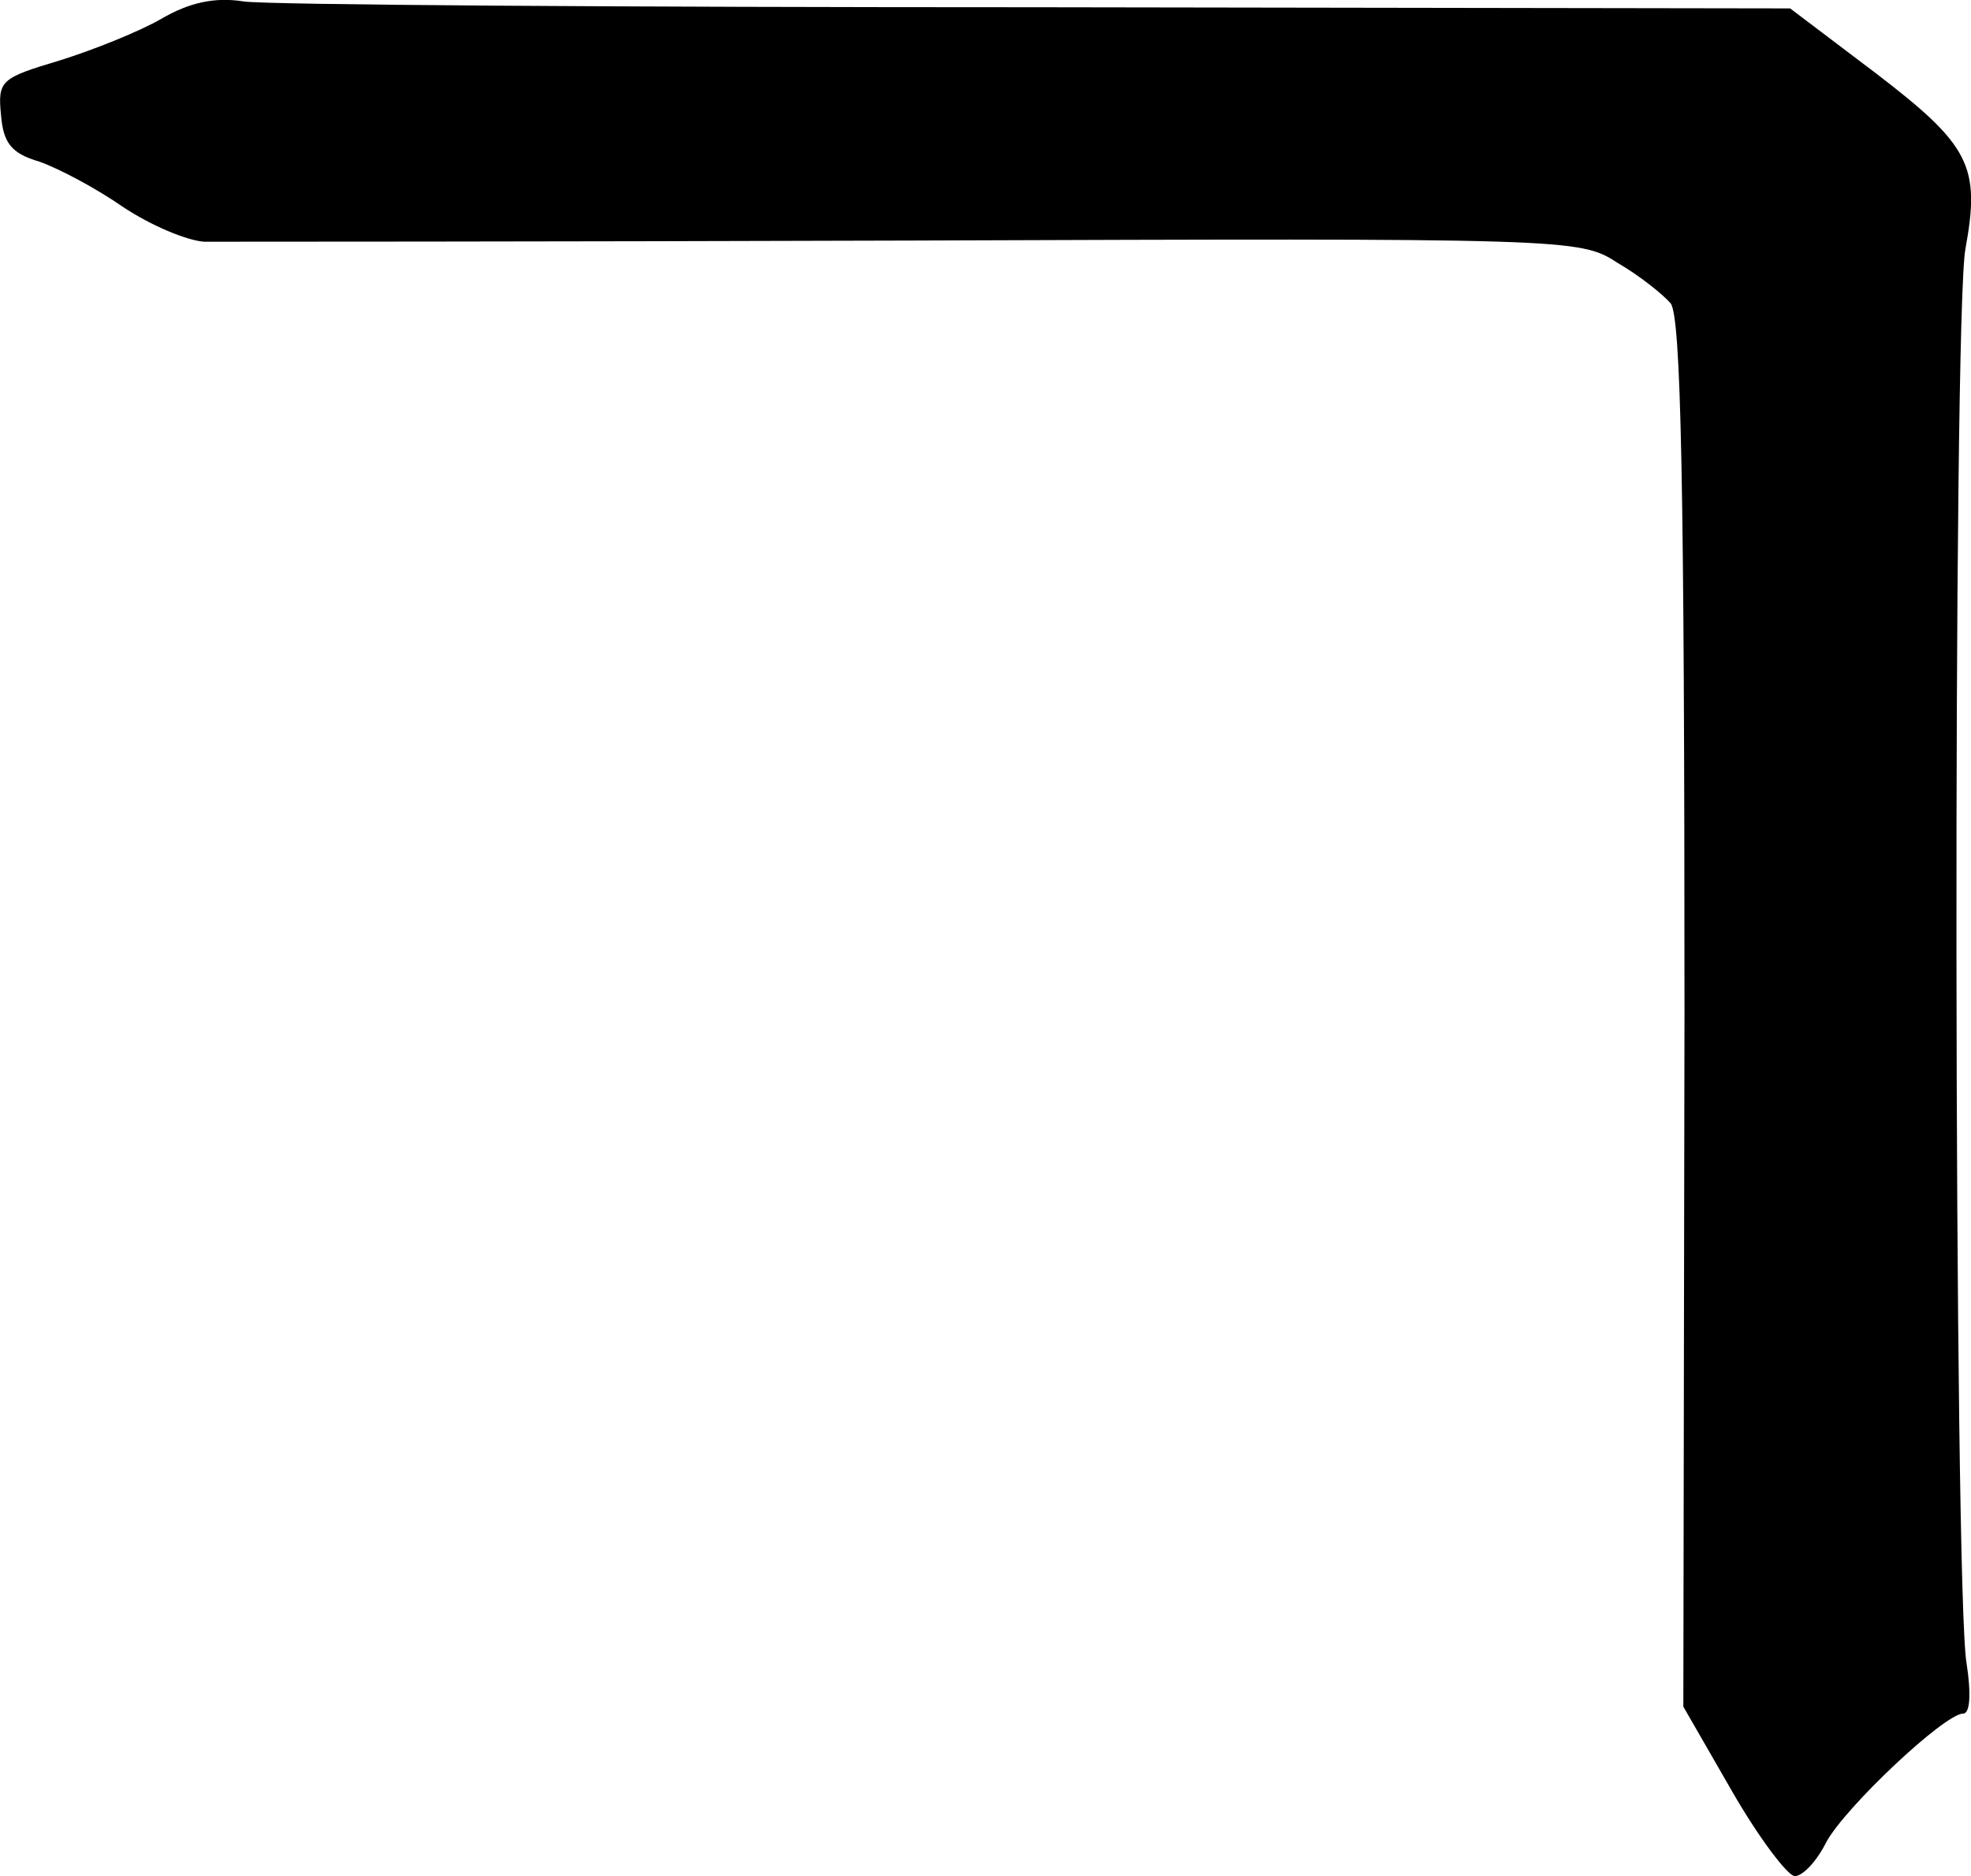
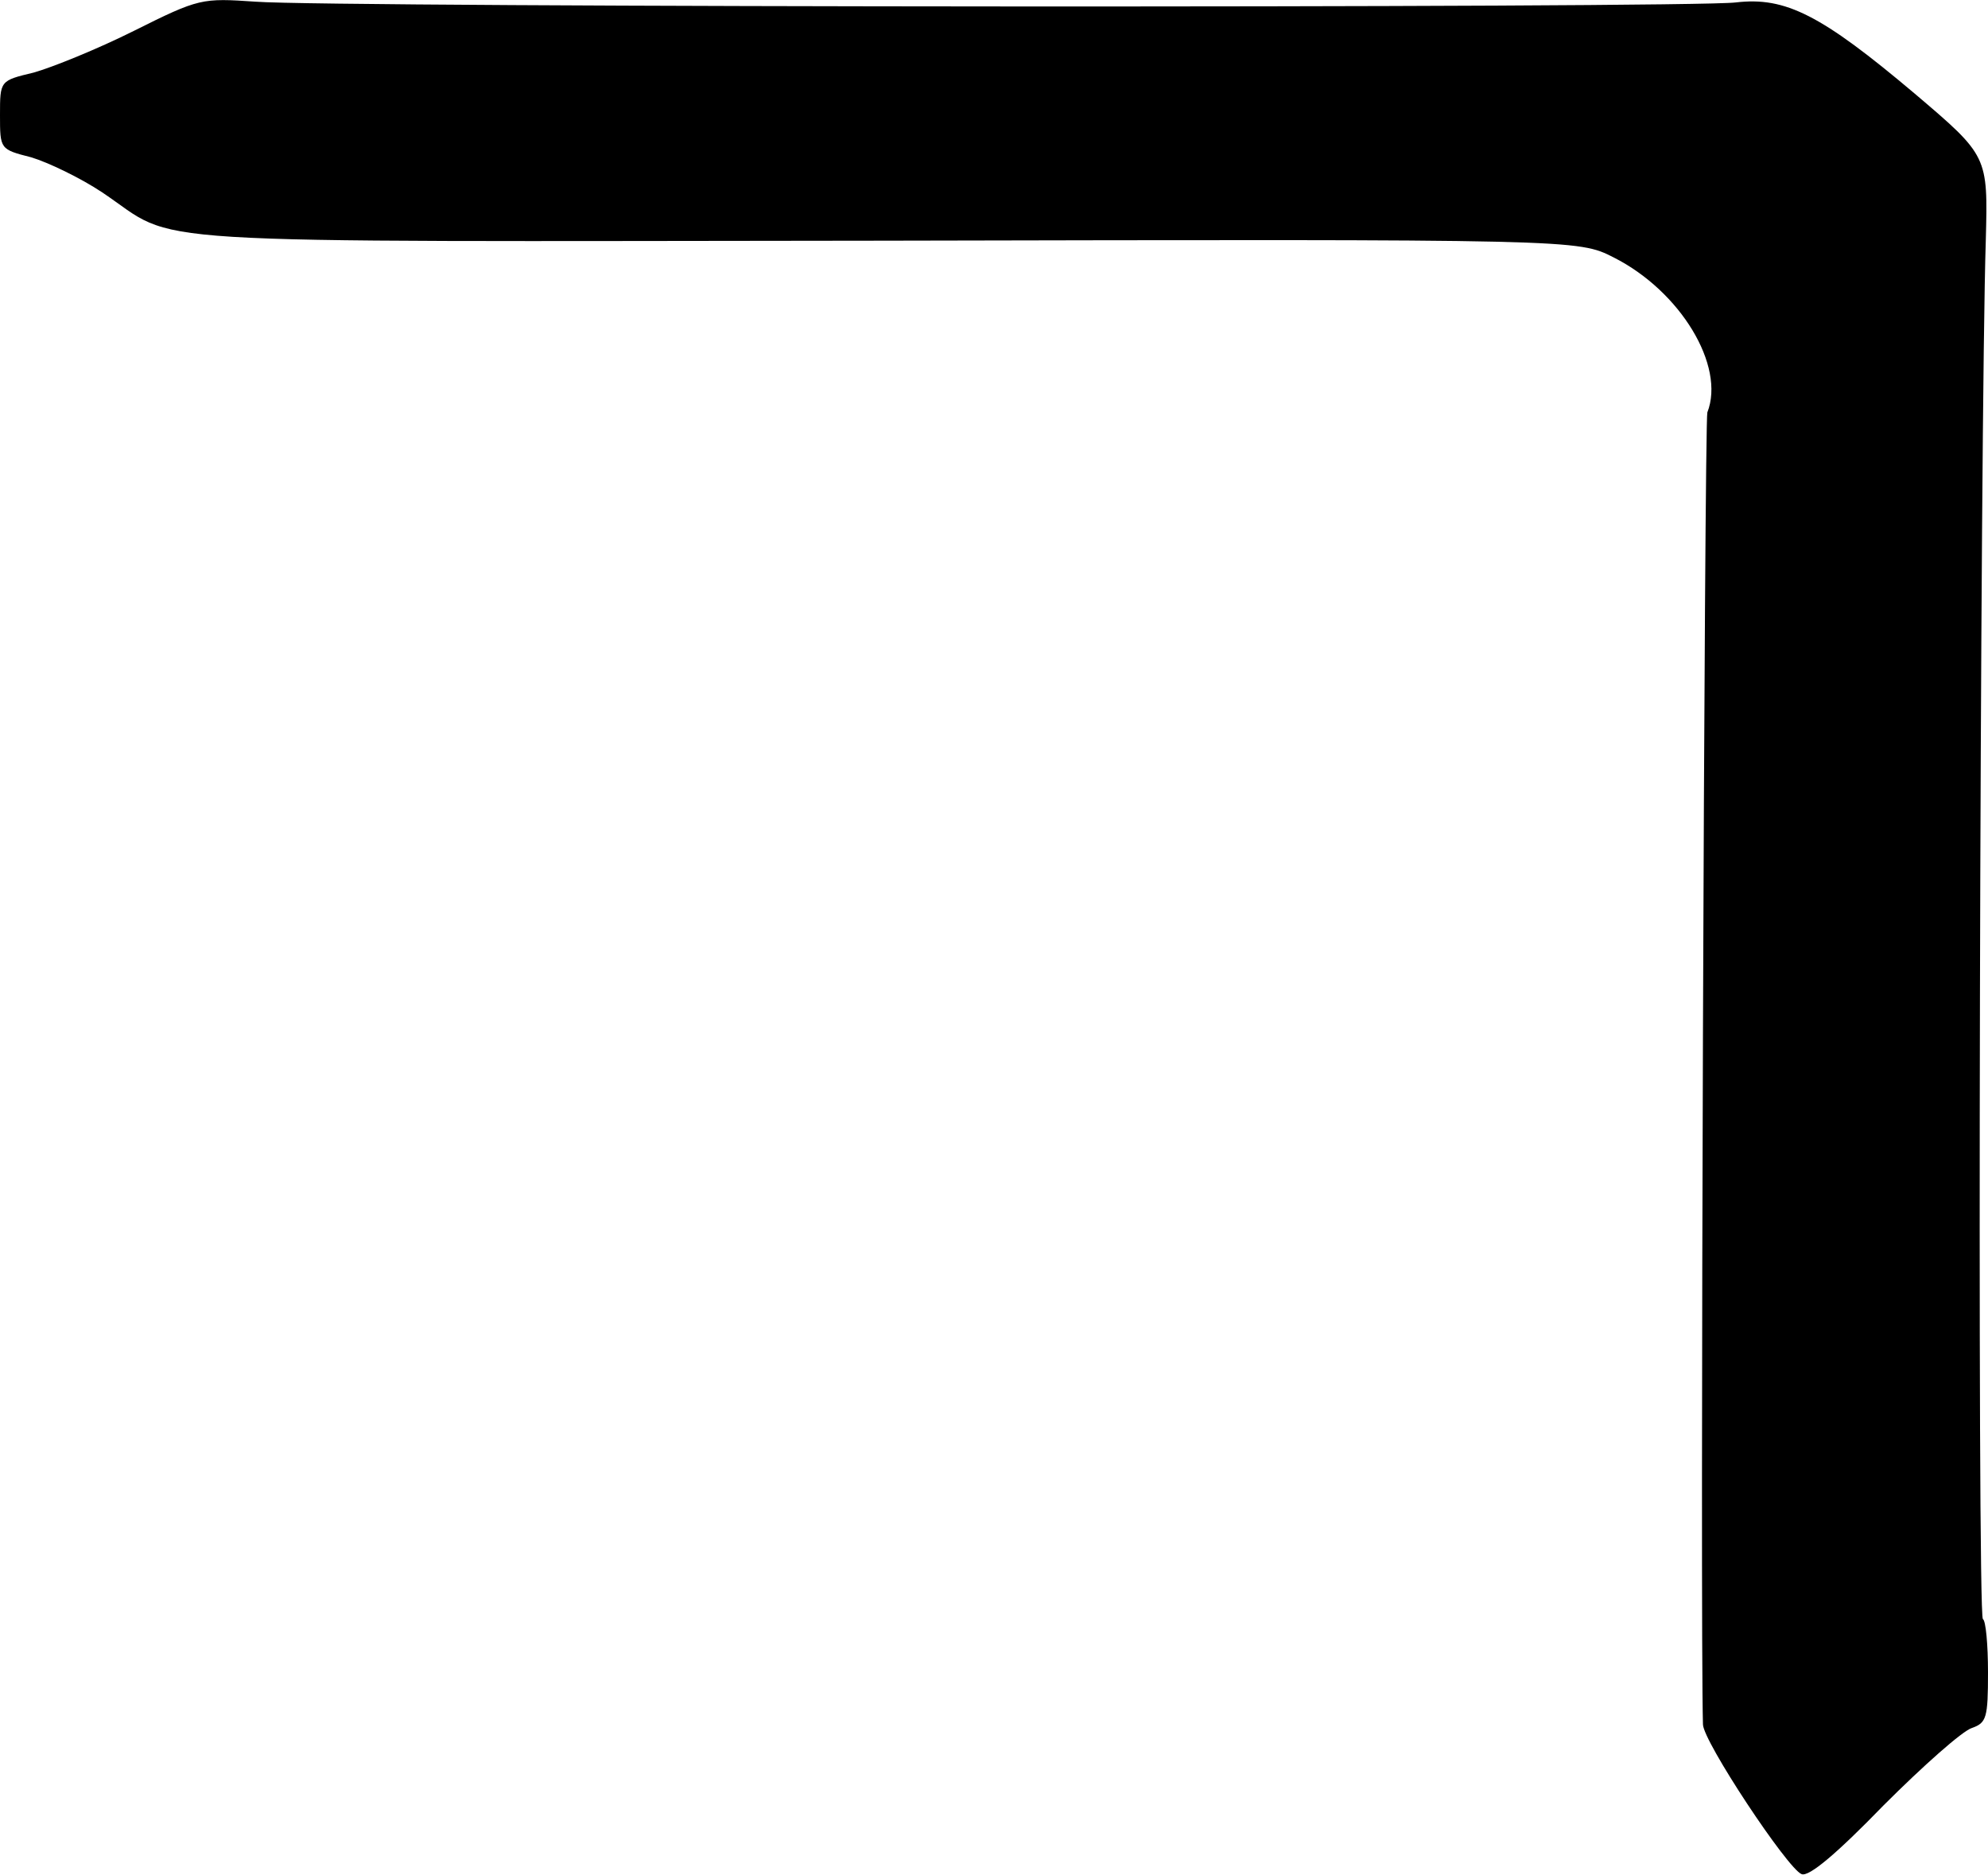
- <svg xmlns="http://www.w3.org/2000/svg" viewBox="0 0 169.765 161.612">
-   <g transform="translate(-0.112079,163.6244) scale(0.1,-0.1)" fill="#000000" stroke="none">
-     <path d="M140 1620 c-19 -11 -59 -27 -88 -36 -50 -15 -53 -17 -50 -47 2 -24 9 -33 33 -40 17 -6 49 -23 72 -39 24 -16 55 -29 70 -30 16 0 288 0 606 1 568 2 579 2 611 -19 19 -11 39 -27 46 -35 9 -11 12 -154 12 -612 l-1 -597 42 -73 c23 -40 48 -73 54 -73 7 0 19 13 27 29 16 30 102 111 118 111 6 0 7 17 3 43 -11 60 -12 1162 -1 1219 13 71 4 89 -77 151 l-74 56 -648 1 c-356 0 -664 2 -684 5 -25 4 -47 -1 -71 -15z" />
+ <svg xmlns="http://www.w3.org/2000/svg" viewBox="0 0 272 256.498">
+   <g transform="translate(-0,261.8326) scale(0.1,-0.1)" fill="#000000" stroke="none">
+     <path d="M183 2576 c-50 -25 -112 -50 -137 -57 -46 -11 -46 -11 -46 -58 0 -47 0 -47 43 -58 23 -7 67 -28 97 -48 109 -73 12 -67 1066 -66 953 2 953 2 1002 -23 91 -46 153 -148 128 -212 -4 -12 -10 -1654 -6 -1795 0 -23 116 -198 135 -205 10 -4 48 28 112 94 54 54 108 102 121 106 20 7 22 14 22 76 0 38 -3 71 -7 73 -8 5 -4 1639 4 1887 3 115 3 115 -97 200 -128 108 -177 133 -245 125 -62 -8 -1922 -7 -2025 1 -74 5 -77 5 -167 -40z" />
  </g>
</svg>
